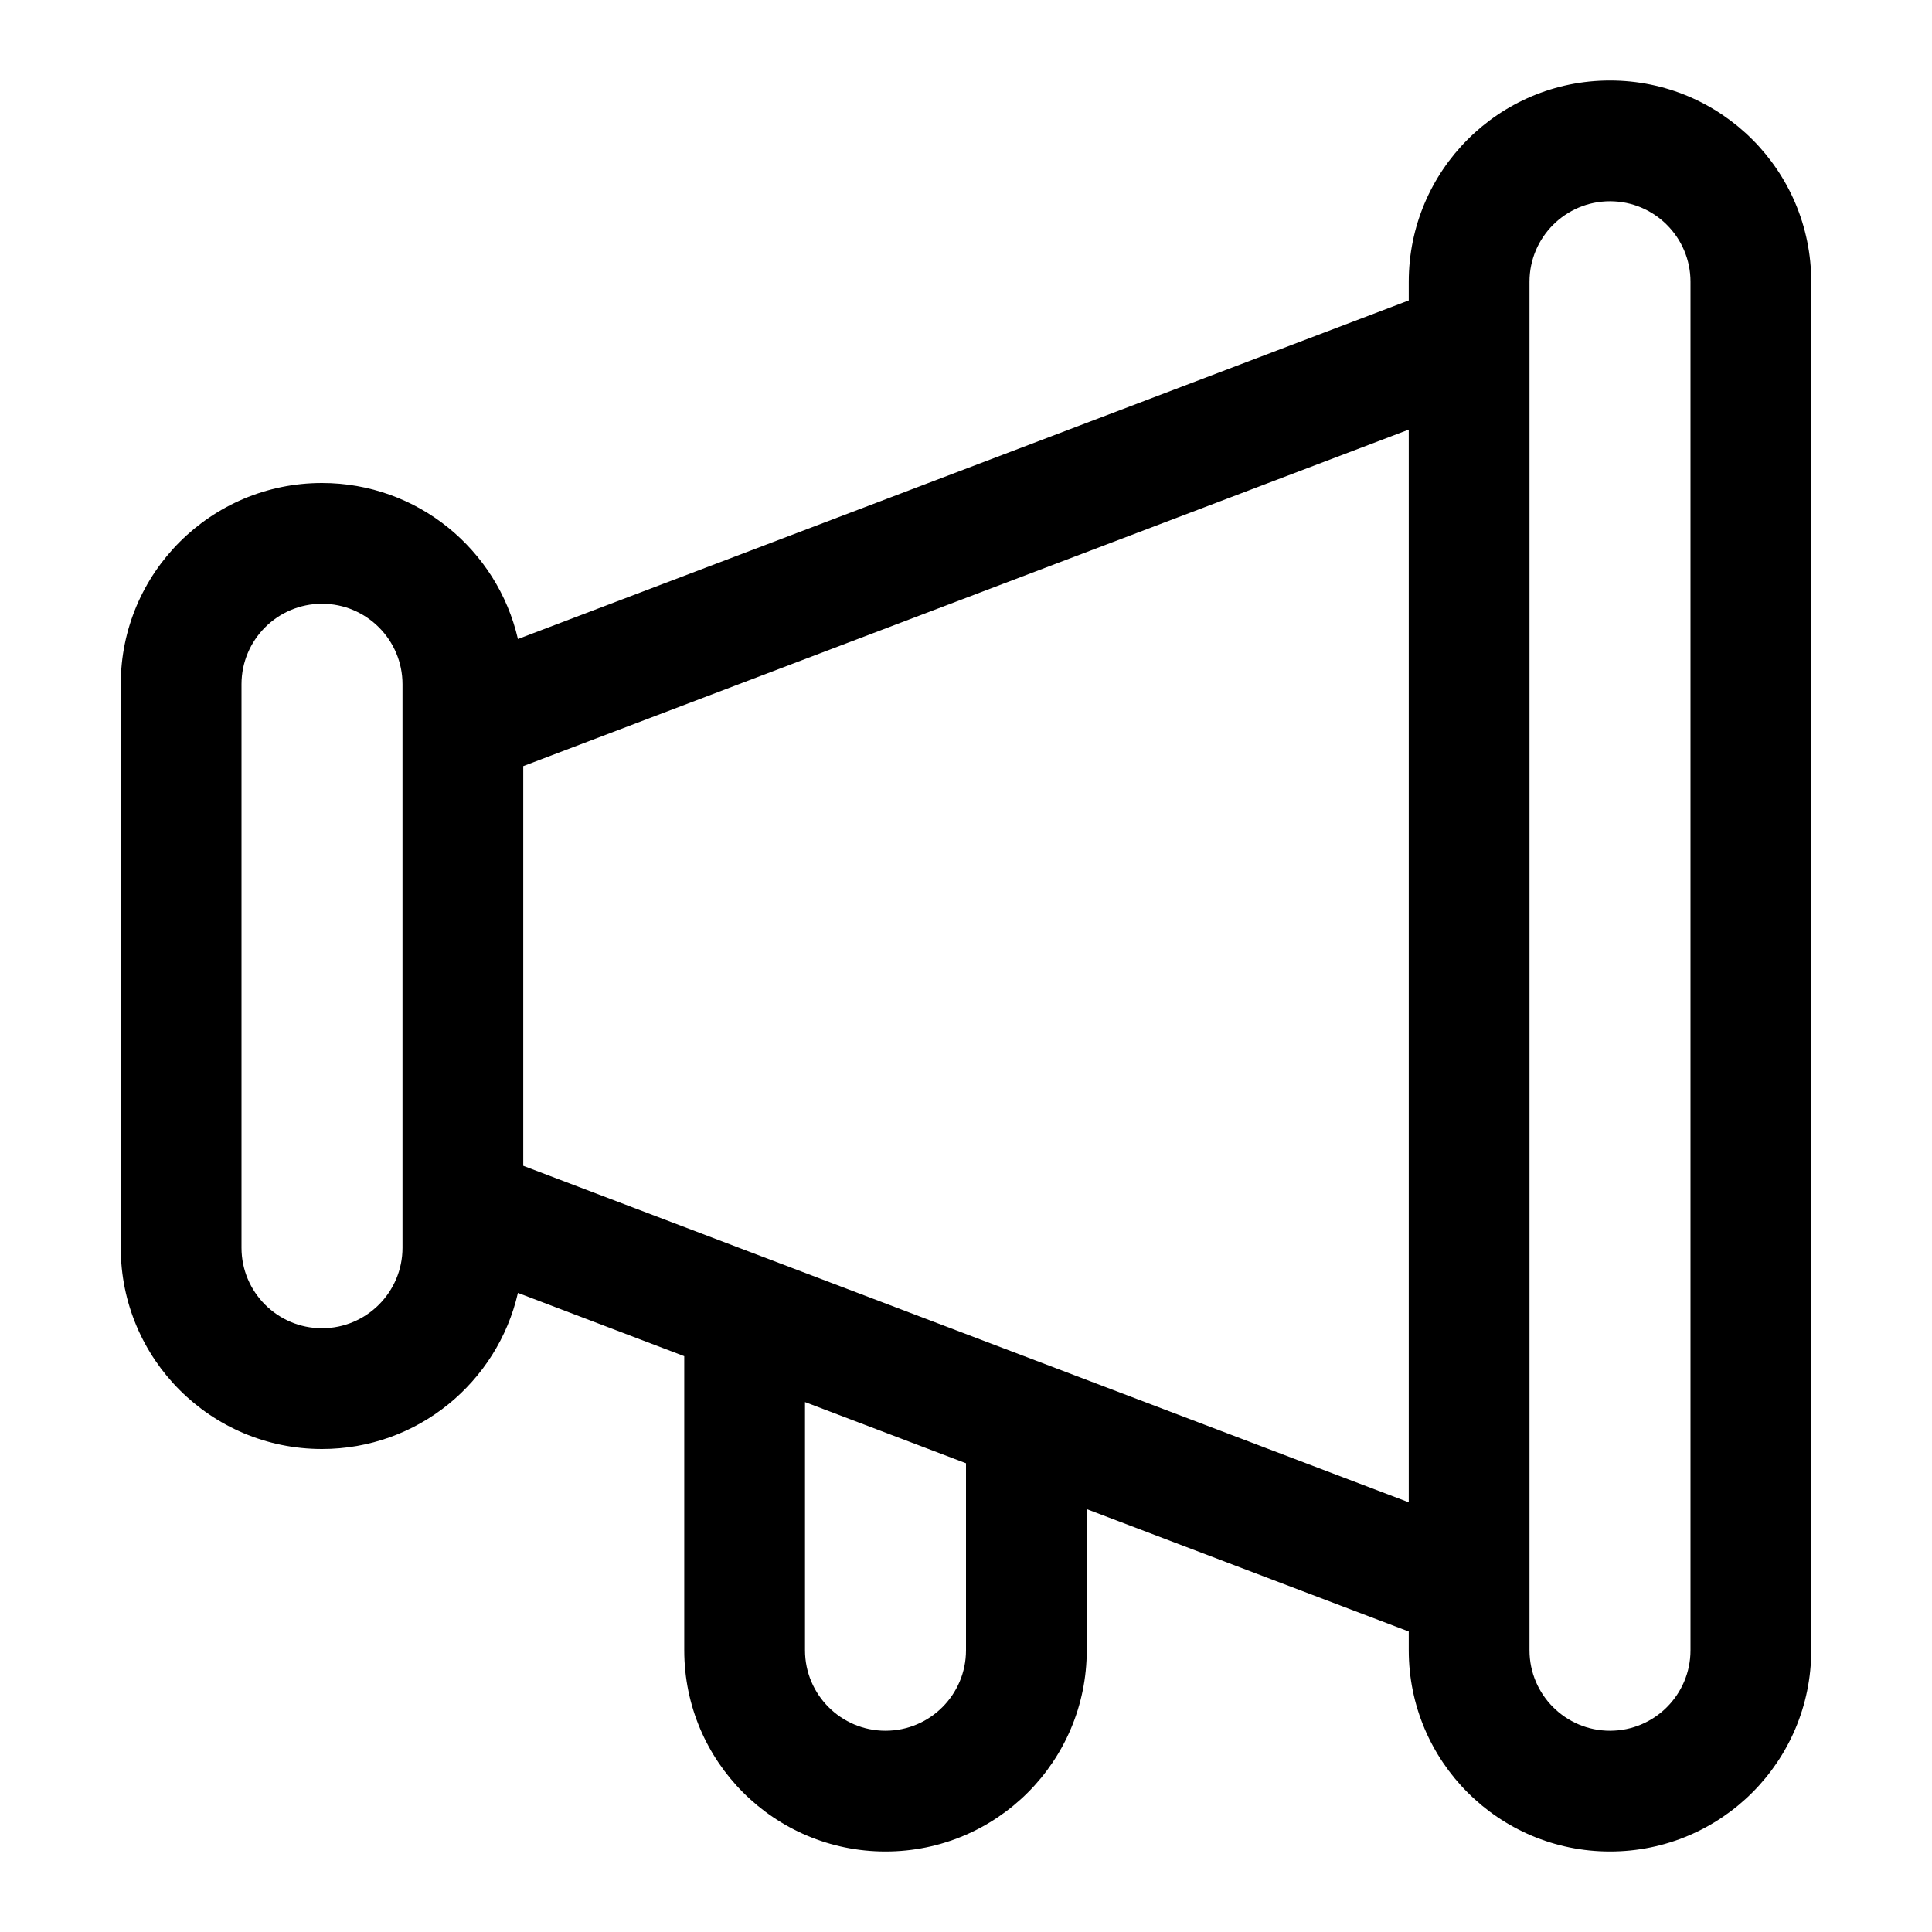
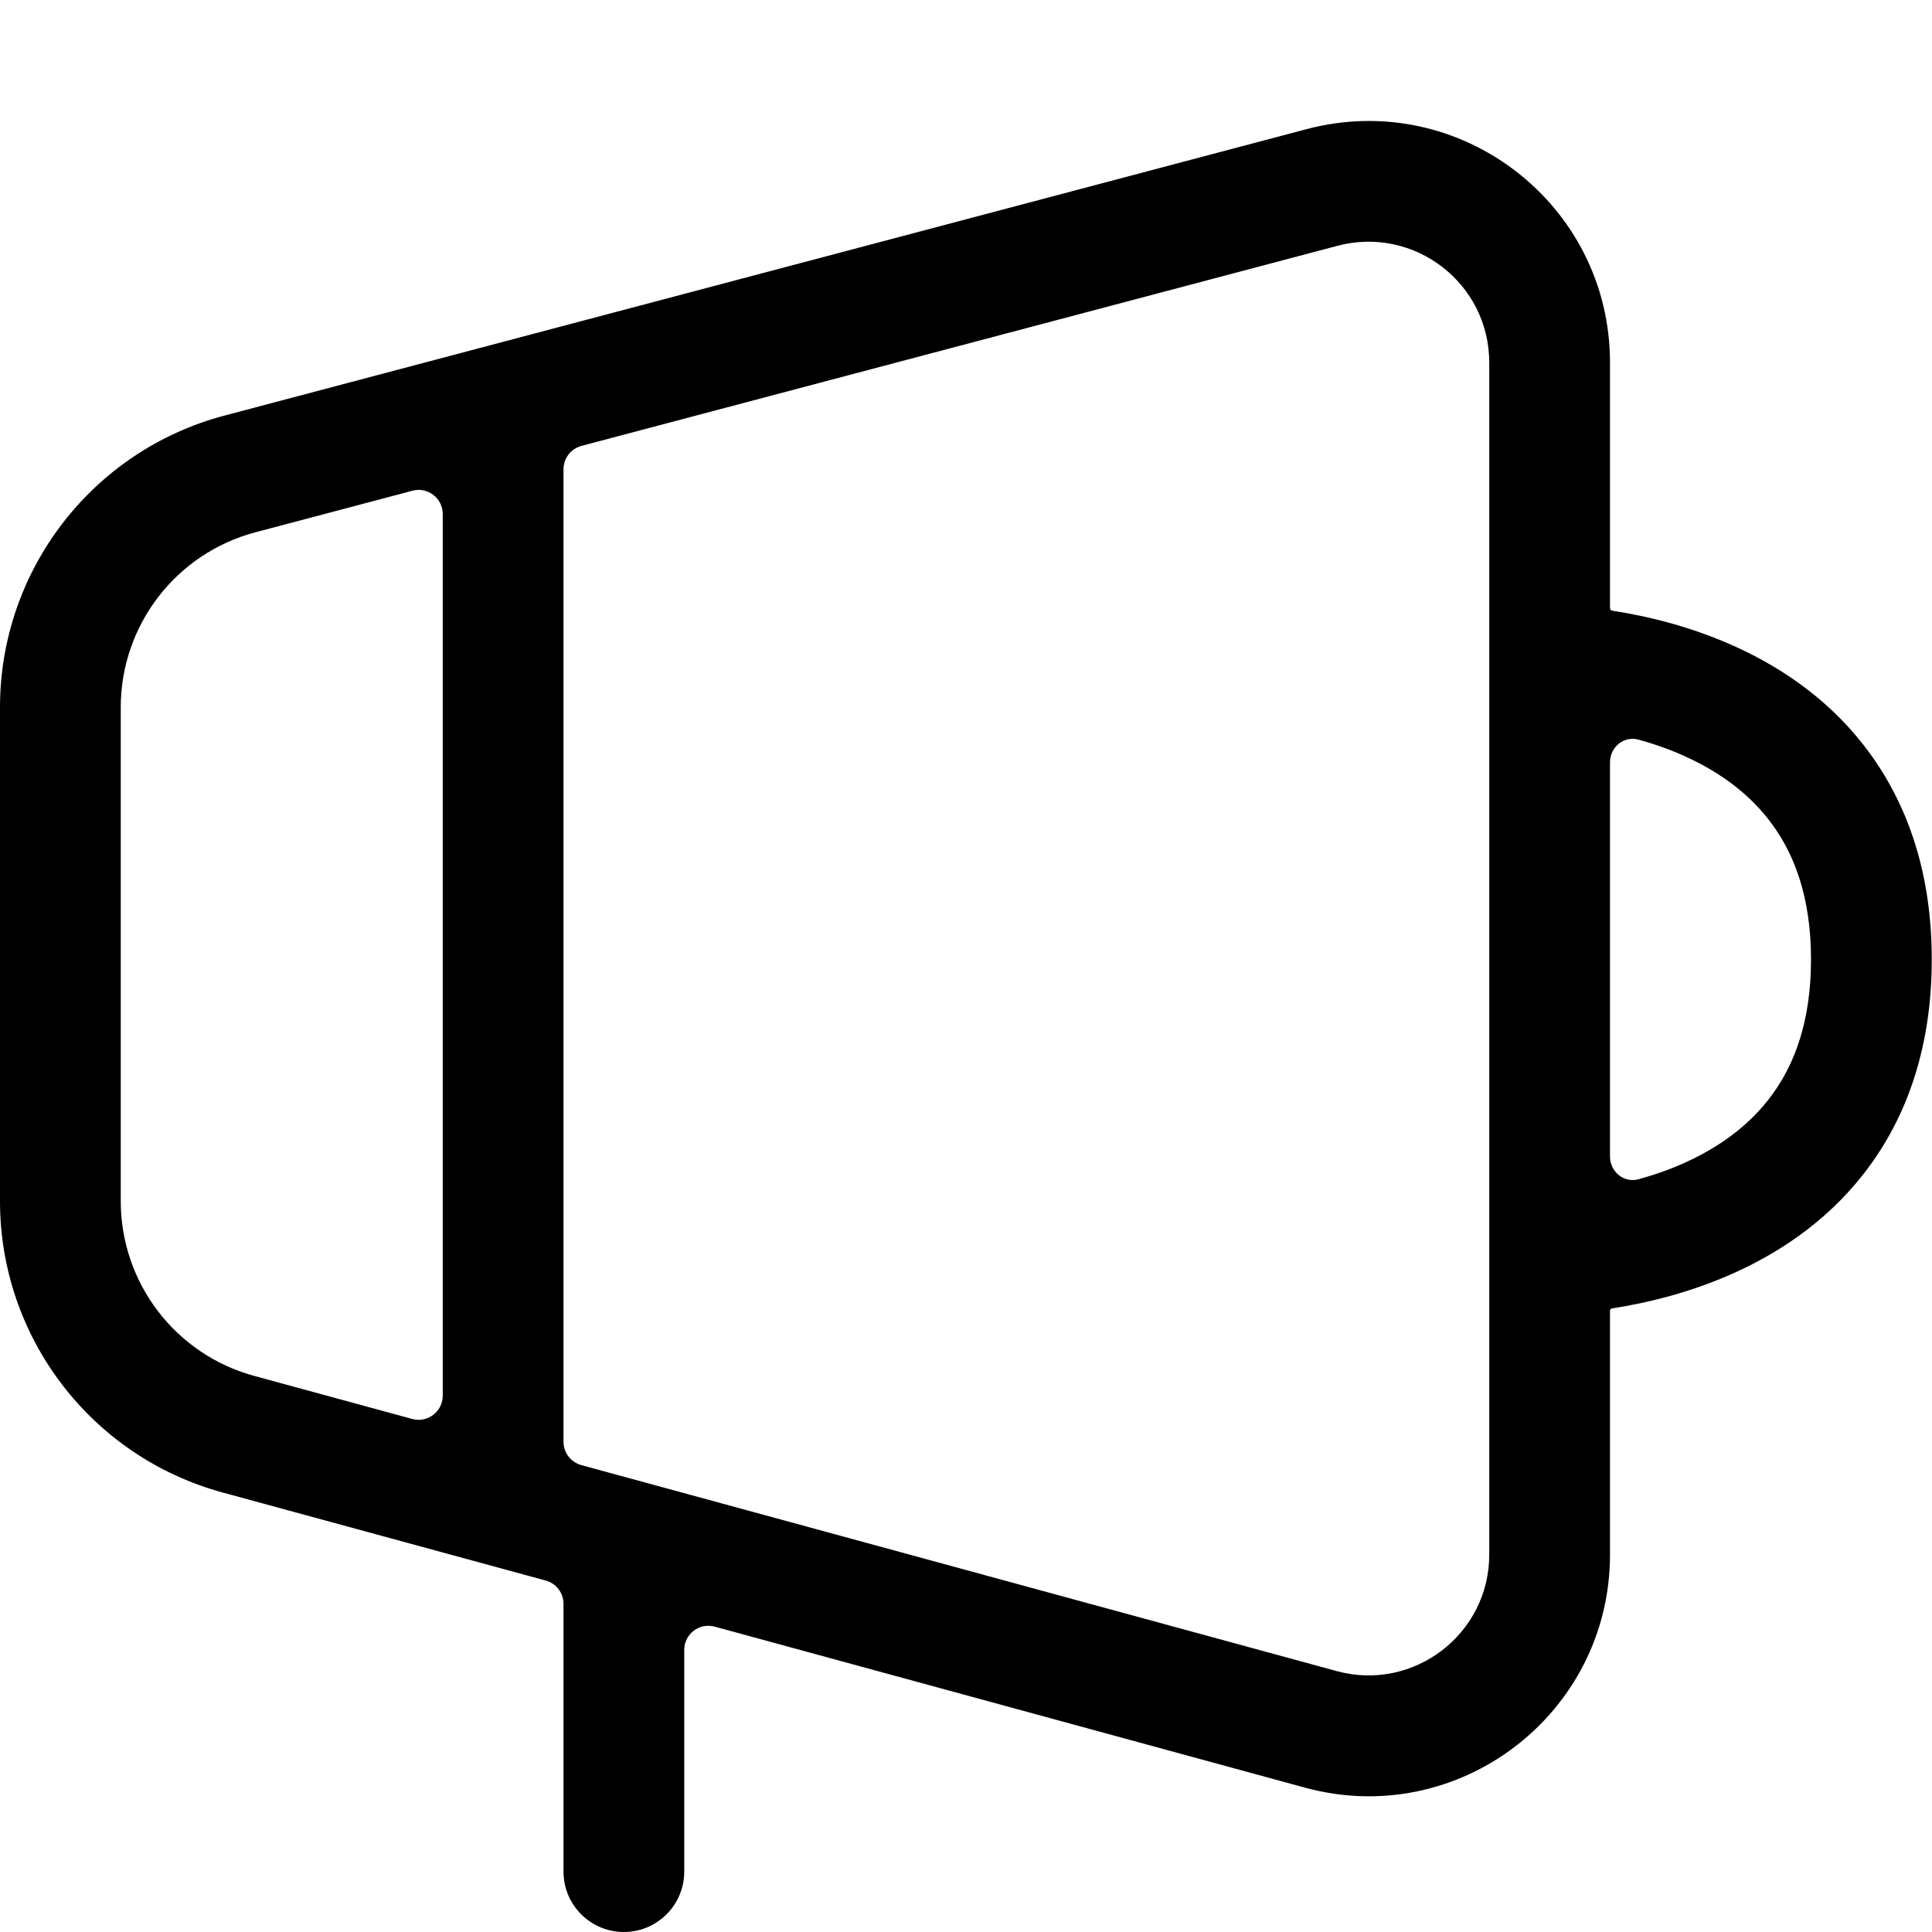
<svg xmlns="http://www.w3.org/2000/svg" width="24" height="24" viewBox="0 0 24 24" fill="none" data-fui-icon="true">
-   <path d="M20 1C21.381 1 22.5 2.119 22.5 3.5V20.5C22.5 21.881 21.381 23 20 23C18.619 23 17.5 21.881 17.5 20.5V20.267L13.5 18.747V20.5C13.5 21.881 12.381 23 11 23C9.619 23 8.5 21.881 8.5 20.5V16.847L6.434 16.061C6.179 17.172 5.187 18 4 18C2.619 18 1.5 16.881 1.5 15.5V8.5C1.5 7.119 2.619 6 4 6C5.187 6 6.178 6.828 6.434 7.938L17.5 3.732V3.5C17.5 2.119 18.619 1 20 1ZM10 20.5C10 21.052 10.448 21.5 11 21.5C11.552 21.5 12 21.052 12 20.5V18.177L10 17.417V20.5ZM20 2.5C19.448 2.5 19 2.948 19 3.5V20.5C19 21.052 19.448 21.5 20 21.5C20.552 21.5 21 21.052 21 20.5V3.5C21 2.948 20.552 2.5 20 2.5ZM6.5 9.517V14.482L17.5 18.662V5.337L6.5 9.517ZM4 7.5C3.448 7.5 3 7.948 3 8.5V15.5C3 16.052 3.448 16.5 4 16.5C4.552 16.5 5 16.052 5 15.5V8.5C5 7.948 4.552 7.5 4 7.5Z" fill="currentColor" />
+   <path fill-rule="evenodd" clip-rule="evenodd" d="M16.232 1.604C18.136 1.101 20 2.535 20 4.504V7.554C20 7.57 20.012 7.583 20.027 7.586C20.443 7.65 21.01 7.779 21.586 8.046C22.164 8.312 22.773 8.727 23.237 9.371C23.707 10.022 23.997 10.862 23.997 11.919C23.997 12.975 23.707 13.816 23.237 14.467C22.773 15.111 22.164 15.526 21.586 15.793C21.01 16.059 20.443 16.189 20.027 16.253C20.012 16.255 20 16.267 20 16.283V19.312C20 21.29 18.119 22.727 16.211 22.207L8.879 20.207C8.688 20.154 8.5 20.298 8.5 20.496V23.25C8.5 23.664 8.164 24 7.75 24C7.336 24 7 23.664 7 23.25V19.923C7 19.788 6.909 19.669 6.779 19.634L2.764 18.54C1.132 18.095 0 16.613 0 14.921V8.787C0 7.085 1.145 5.597 2.79 5.162L16.232 1.604ZM18.5 4.504C18.5 3.519 17.568 2.802 16.616 3.053L7.223 5.539C7.092 5.574 7 5.693 7 5.829V17.91C7 18.046 7.091 18.164 7.221 18.2L16.605 20.759C17.559 21.019 18.5 20.301 18.5 19.312V4.504ZM3.174 6.612C2.187 6.873 1.5 7.766 1.5 8.787V14.921C1.5 15.936 2.179 16.826 3.158 17.092L5.121 17.627C5.312 17.679 5.5 17.535 5.5 17.337V6.386C5.5 6.189 5.314 6.045 5.123 6.096L3.174 6.612ZM20 14.367C20 14.556 20.173 14.699 20.355 14.649C20.55 14.595 20.755 14.525 20.957 14.431C21.367 14.242 21.745 13.972 22.021 13.589C22.292 13.215 22.497 12.687 22.497 11.919C22.497 11.151 22.292 10.623 22.021 10.249C21.745 9.866 21.367 9.596 20.957 9.407C20.755 9.313 20.55 9.242 20.355 9.188C20.173 9.138 20 9.28 20 9.469V14.367Z" fill="currentColor" />
</svg>
